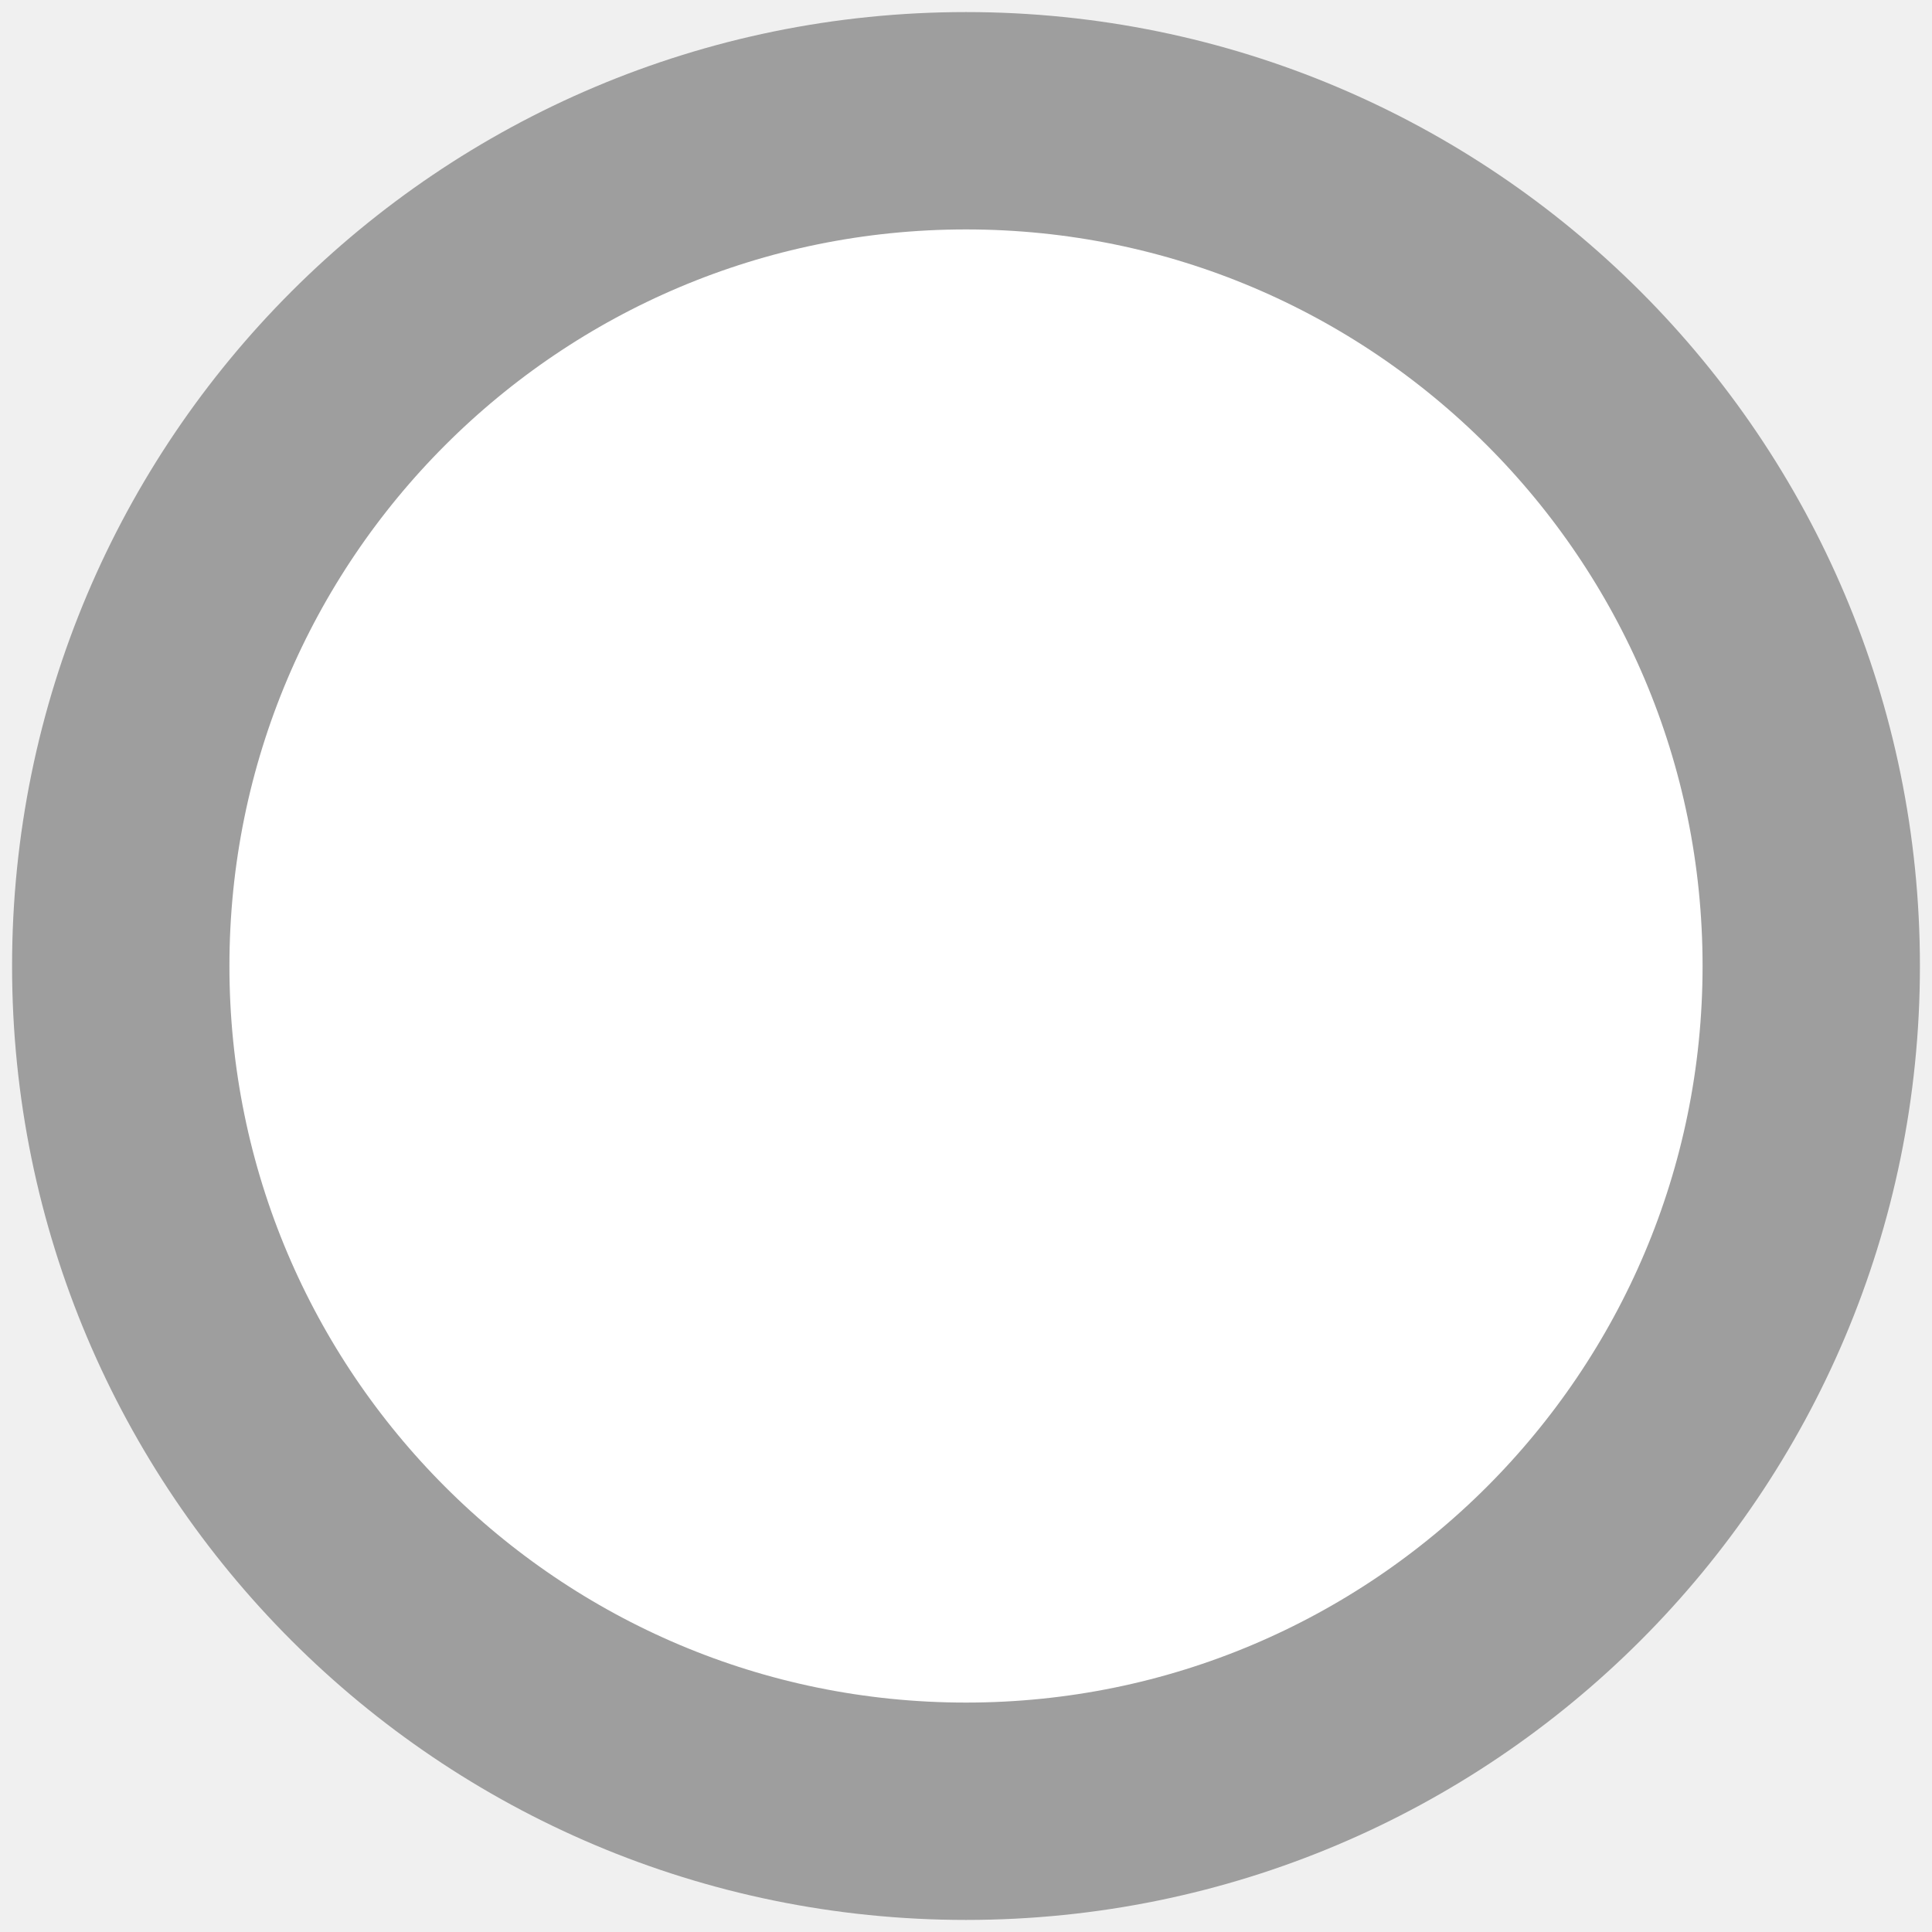
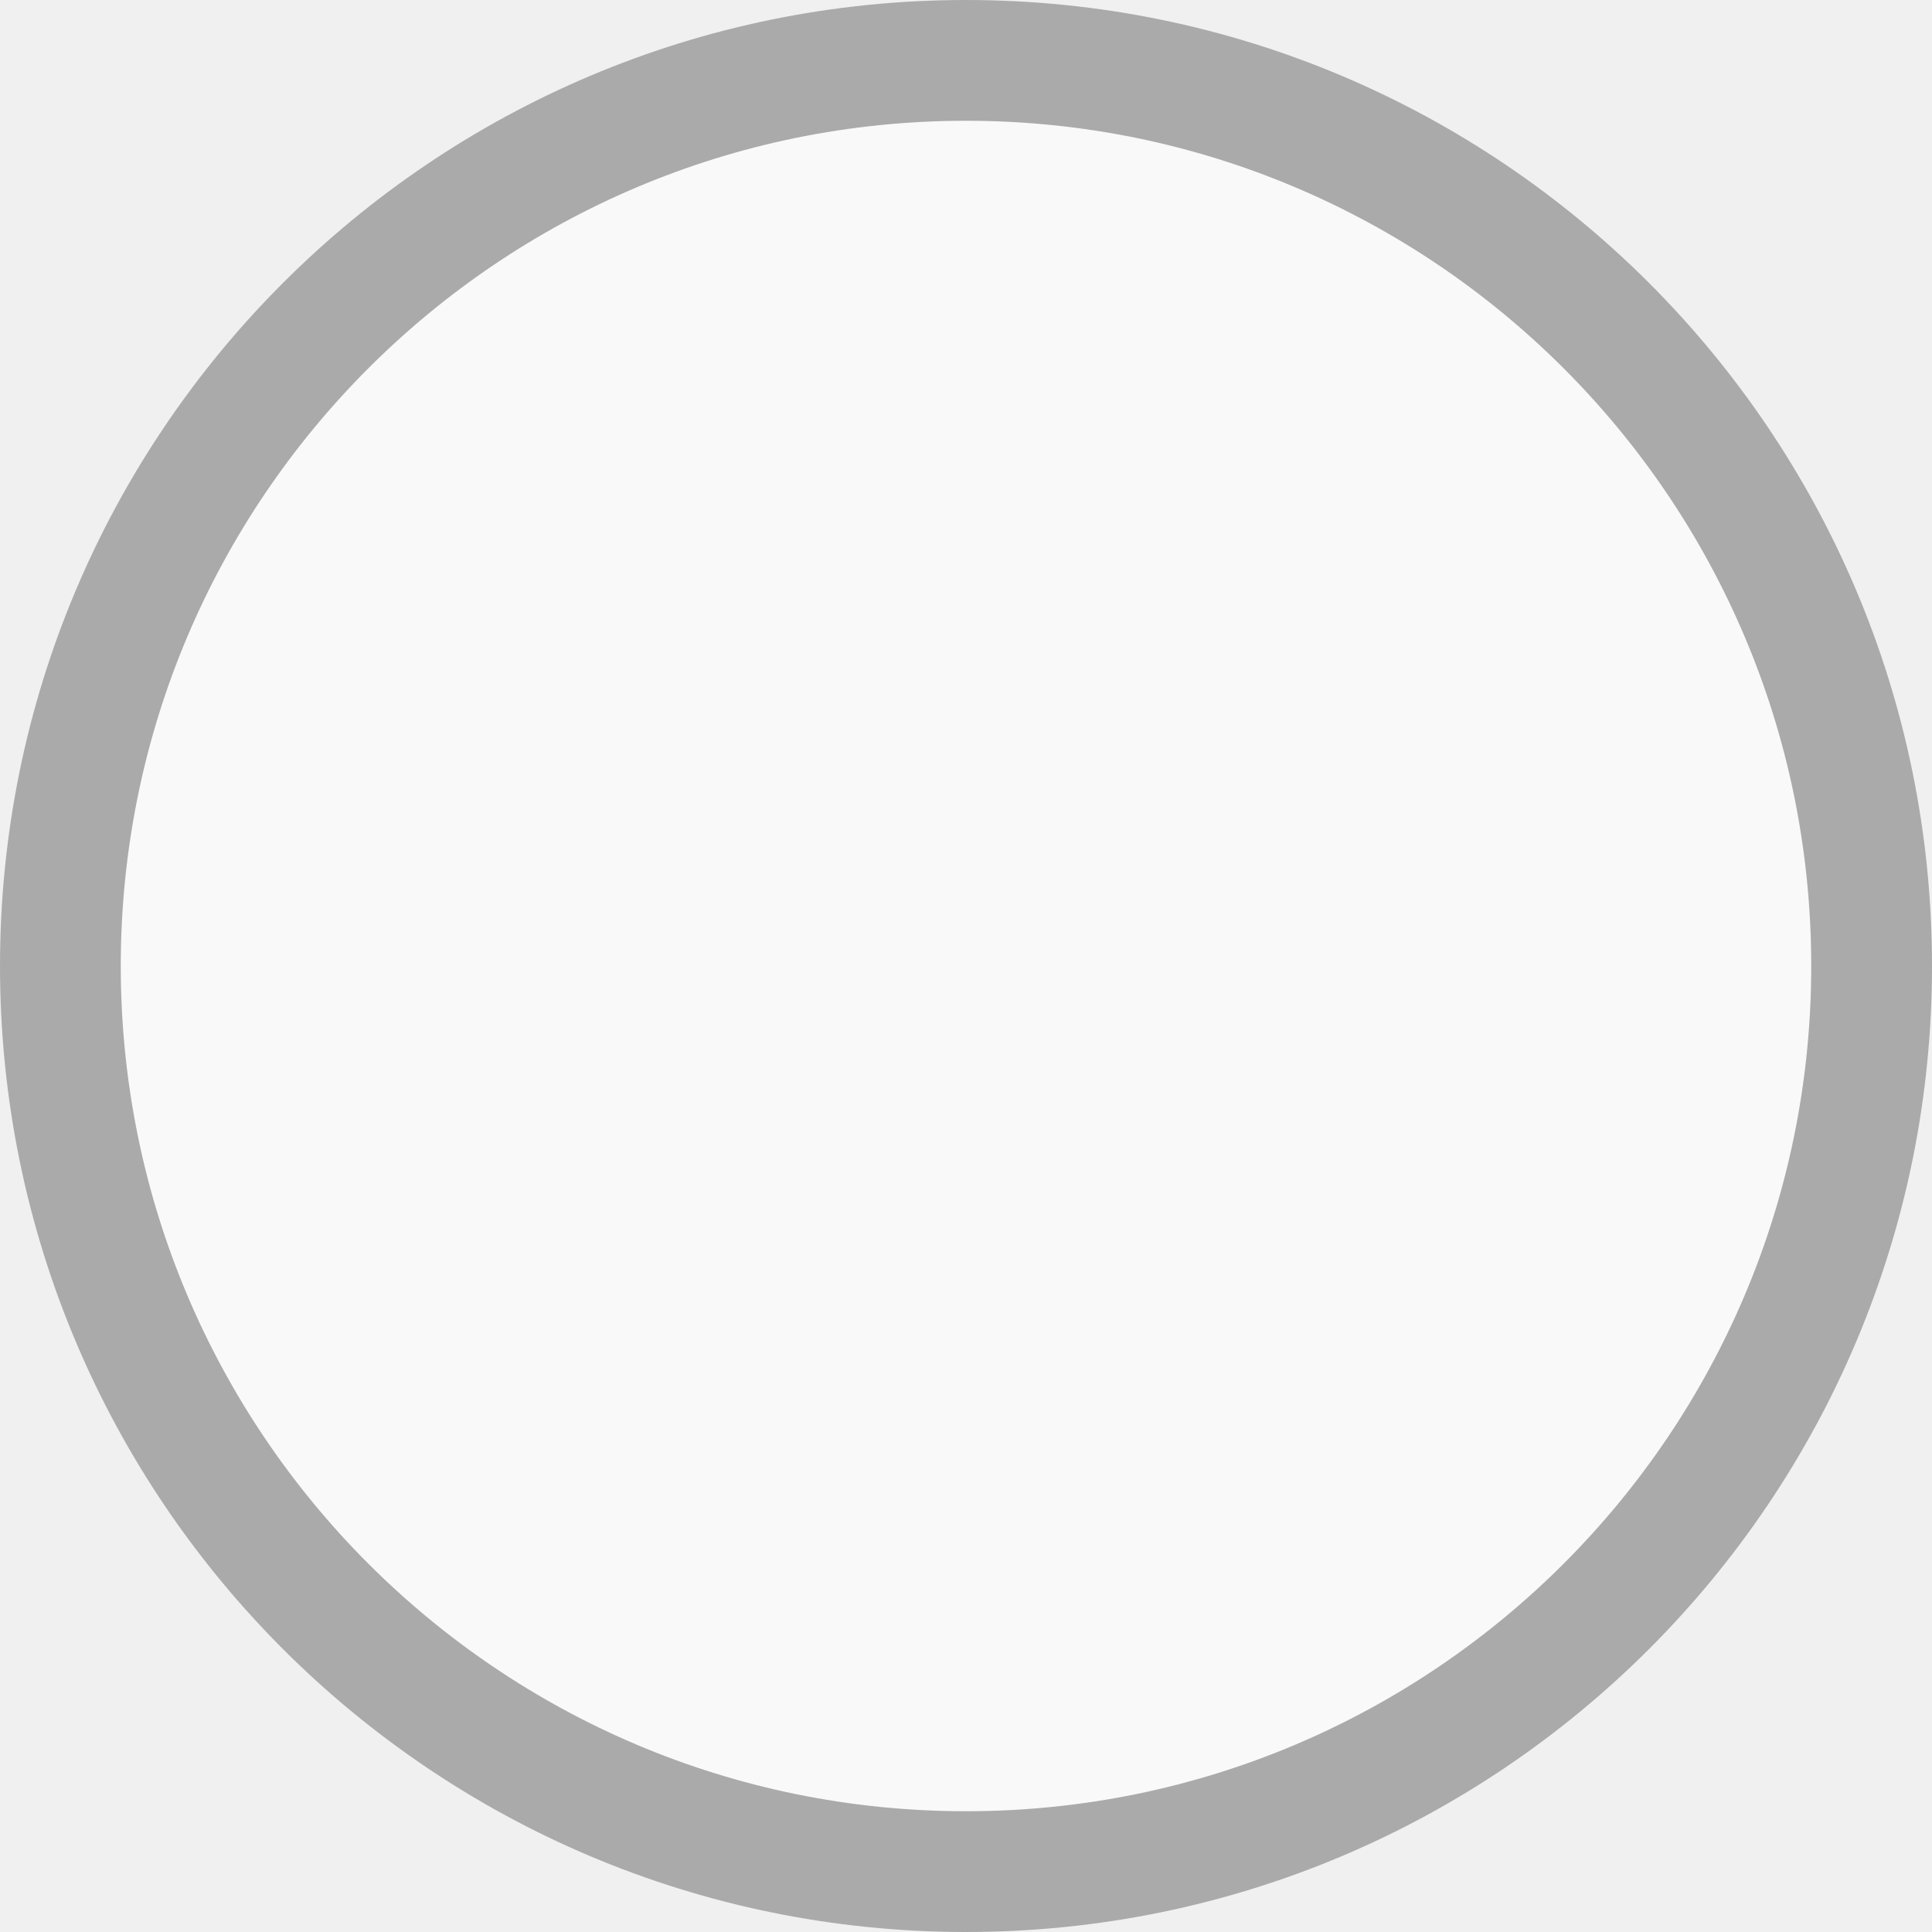
- <svg xmlns="http://www.w3.org/2000/svg" version="1.1" width="100%" height="100%" viewBox="0 0 16 16" id="svg2">
-   <defs id="defs14" />
-   <path style="fill:#ffffff;stroke:#9e9e9e;stroke-width:1.8;stroke-miterlimit:4;stroke-opacity:1;stroke-dasharray:none;fill-opacity:1" id="path6" d="m 15,8 c 0,3.866 -3.134,7 -7,7 C 4.134,15 1,11.866 1,8 1,4.134 4.134,1 8,1 c 3.866,0 7,3.134 7,7 z" />
-   <path style="fill:none;stroke:none;stroke-width:1.8;stroke-miterlimit:4;stroke-dasharray:none" id="path10" d="M 11,8 C 11,9.657 9.657,11 8,11 6.343,11 5,9.657 5,8 5,6.343 6.343,5 8,5 c 1.657,0 3,1.343 3,3 z" />
+ <svg xmlns="http://www.w3.org/2000/svg" viewBox="0 0 16 16">
+   <g transform="translate(0 -1036.362)">
+     <path style="fill:#f9f9f9" d="m 15,8 c 0,3.866 -3.134,7 -7,7 C 4.134,15 1,11.866 1,8 1,4.134 4.134,1 8,1 c 3.866,0 7,3.134 7,7 z" transform="translate(0 1036.362)" />
+     <path style="fill:#aaa" d="M 8 0 C 3.582 8.8817842e-16 -3.006854e-17 3.582 0 8 C 0 12.418 3.582 16 8 16 C 12.418 16 16 12.418 16 8 C 16 3.582 12.418 -1.8064254e-15 8 0 z M 8 1 C 11.866 1 15 4.134 15 8 C 15 11.866 11.866 15 8 15 C 4.134 15 1 11.866 1 8 C 1 4.134 4.134 1 8 1 z " transform="translate(0 1036.362)" />
+   </g>
</svg>
